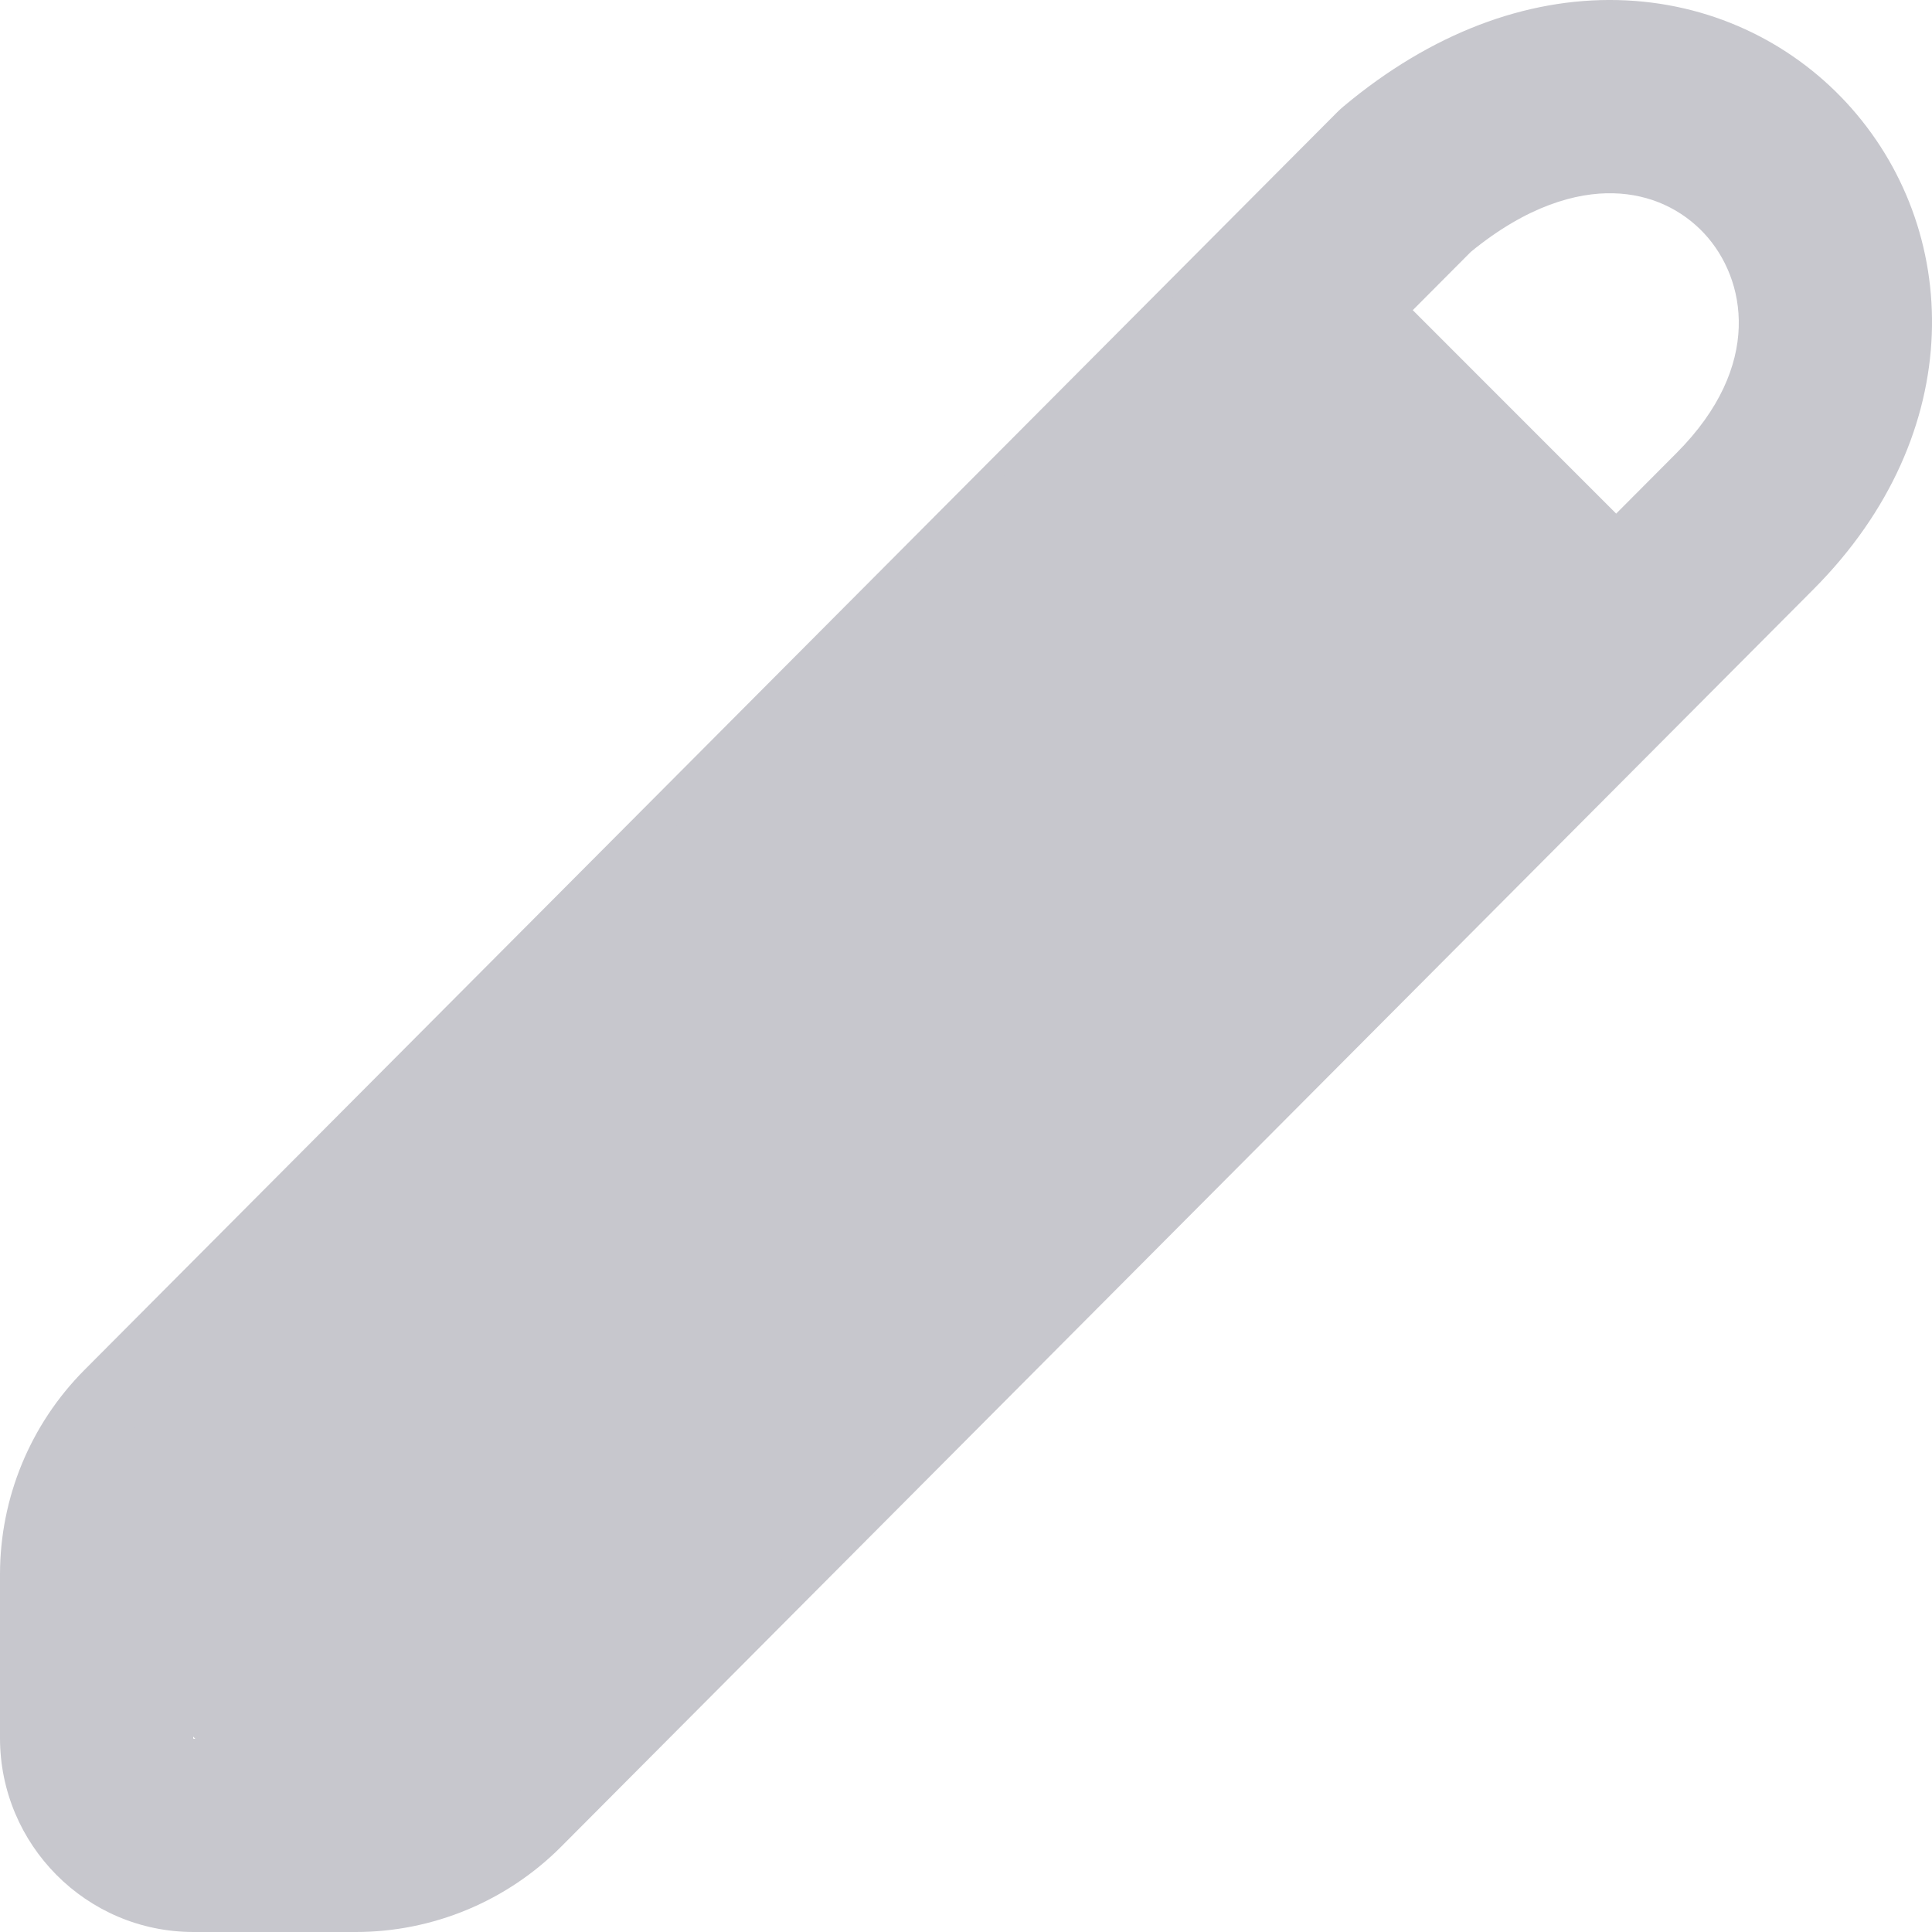
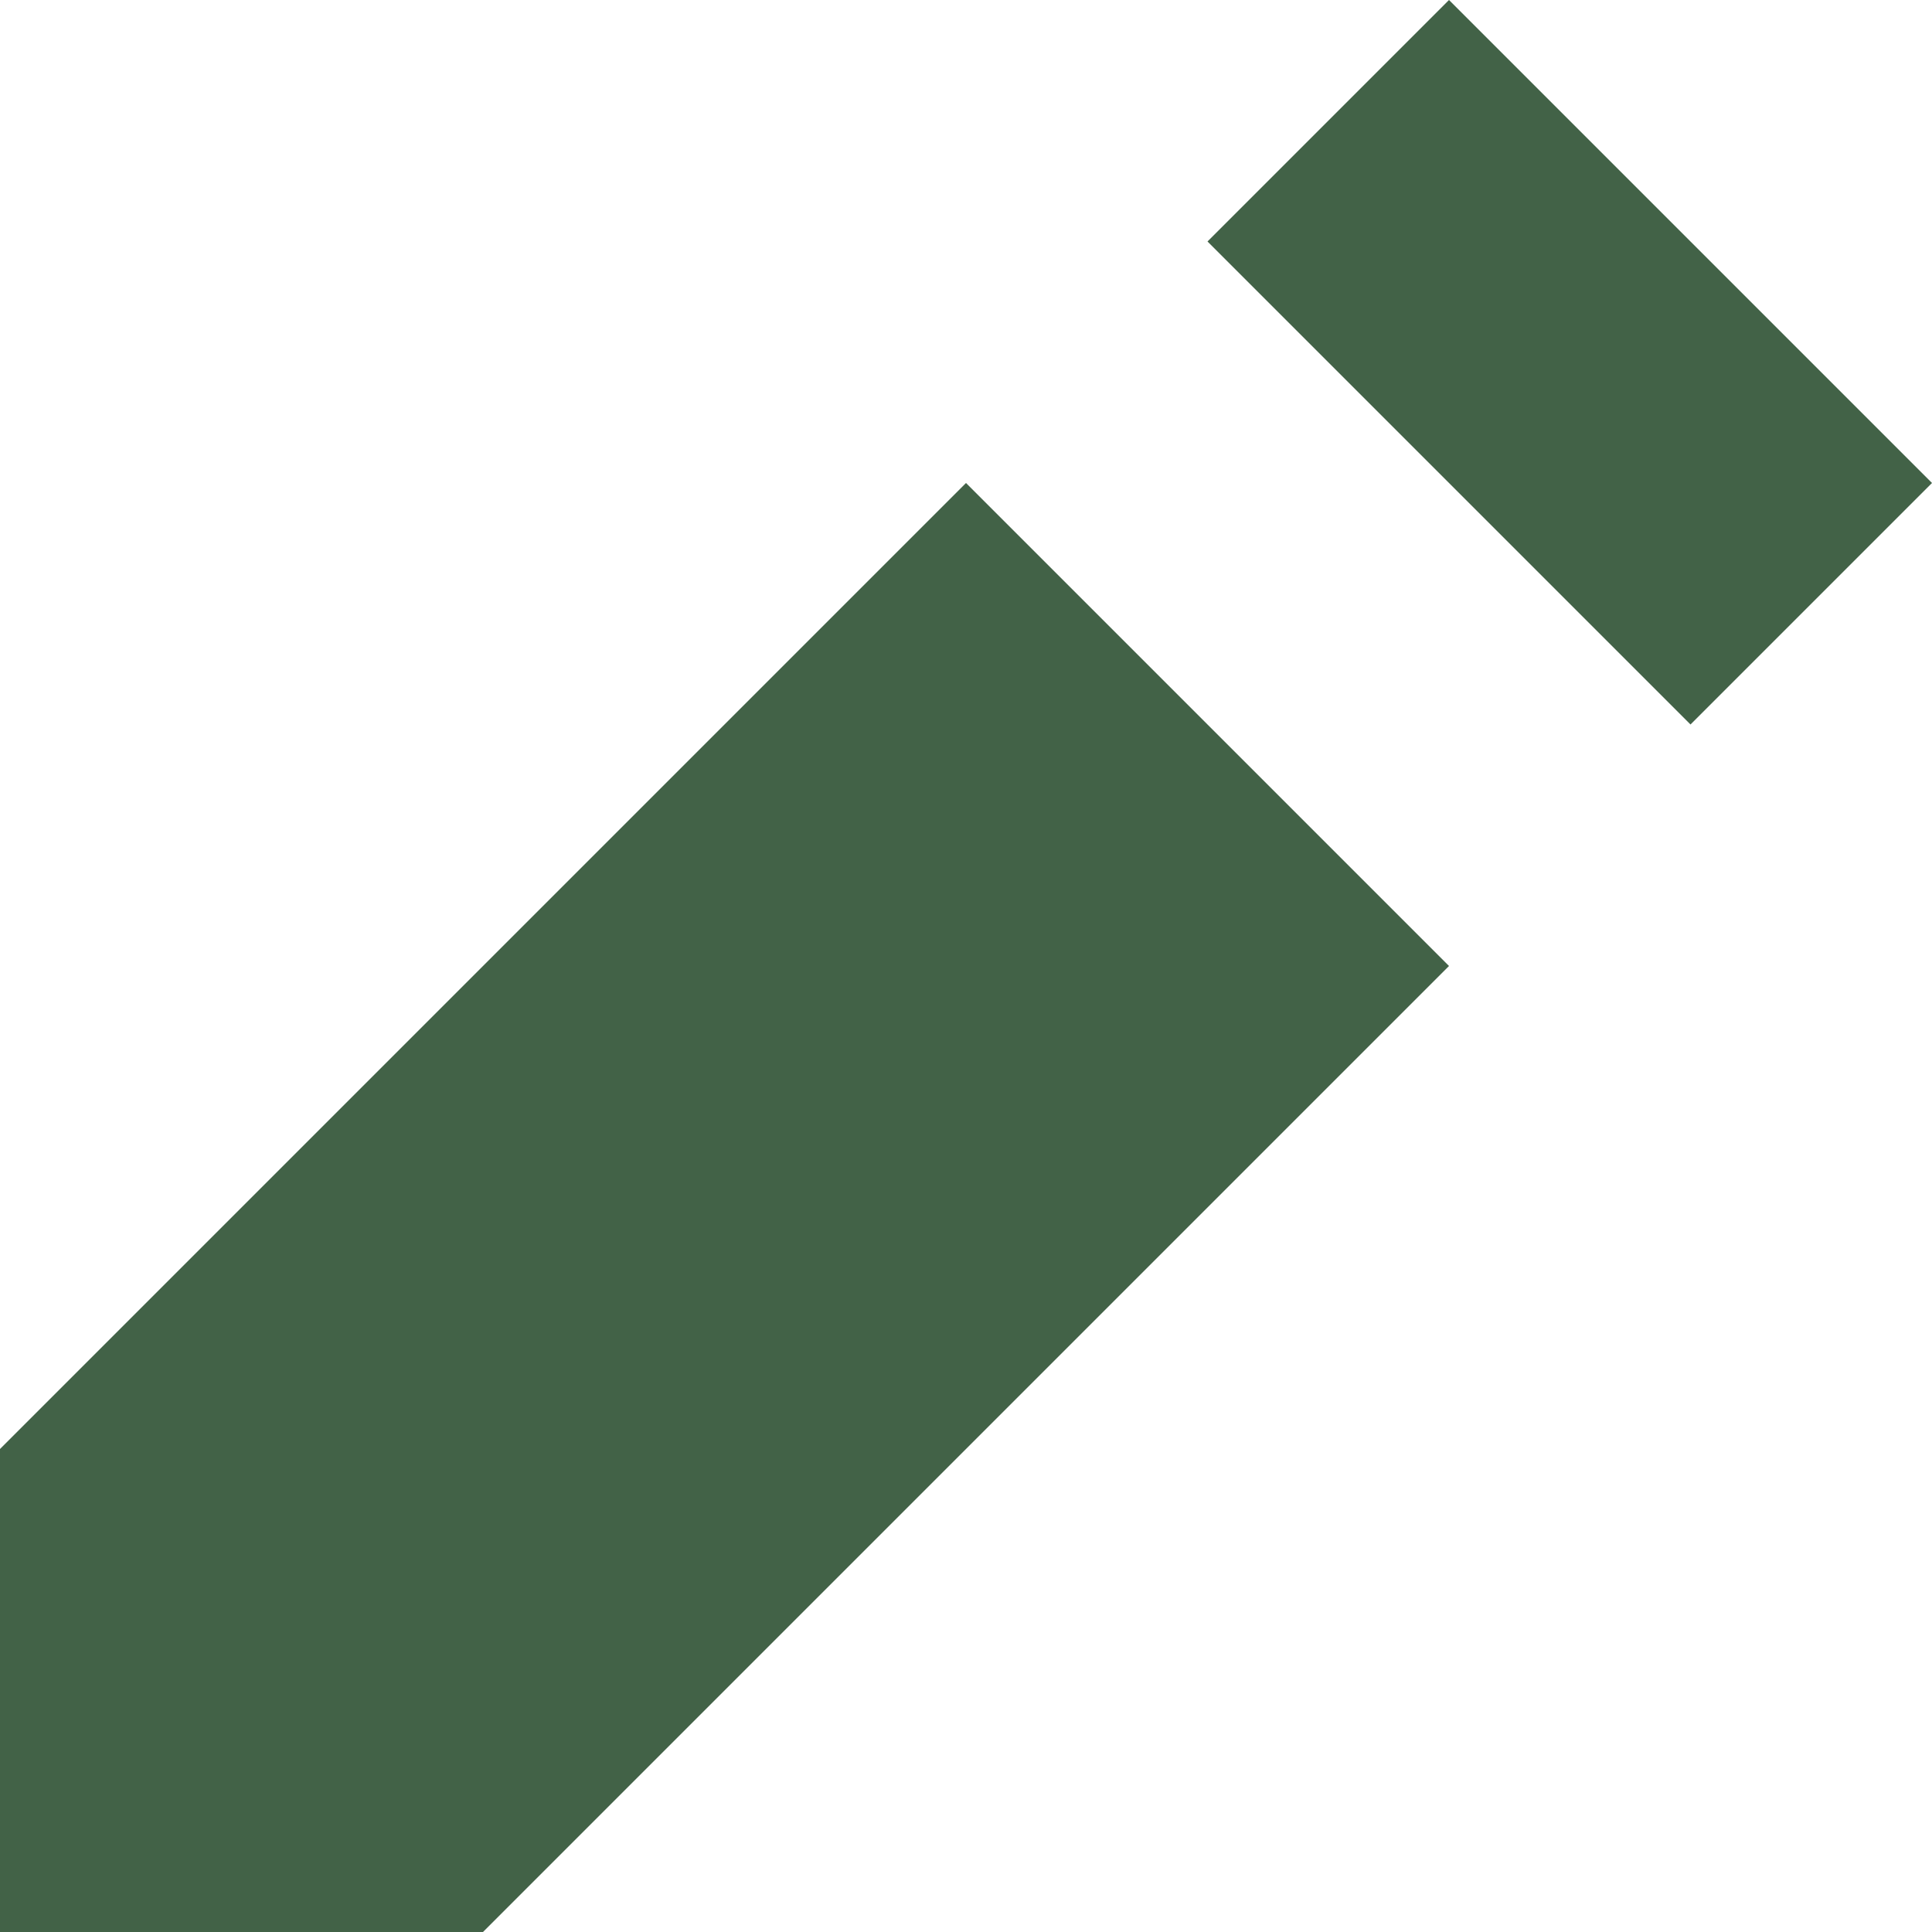
- <svg xmlns="http://www.w3.org/2000/svg" width="24" height="24" viewBox="0 0 24 24" fill="none">
-   <path fill-rule="evenodd" clip-rule="evenodd" d="M18.272 3.128L2.75 18.712C2.526 18.936 2.4 19.241 2.4 19.558V21.591L2.4 21.593C2.4 21.593 2.402 21.597 2.404 21.599L2.405 21.6H4.419C4.738 21.6 5.044 21.473 5.269 21.247L20.828 5.626C21.908 4.542 21.689 3.461 21.174 2.904C20.898 2.606 20.506 2.412 20.041 2.401C19.587 2.39 18.974 2.553 18.272 3.128ZM22.936 1.274C24.378 2.834 24.46 5.381 22.528 7.32L6.97 22.941C6.294 23.619 5.376 24 4.419 24H2.405C1.07 24 0 22.913 0 21.591V19.558C0 18.606 0.377 17.693 1.049 17.018L16.612 1.393C16.637 1.368 16.664 1.343 16.692 1.32C17.78 0.41 18.959 -0.026 20.097 0.001C21.231 0.028 22.232 0.514 22.936 1.274Z" fill="#C7C7CD" />
-   <path fill-rule="evenodd" clip-rule="evenodd" d="M15.123 3.123C15.592 2.655 16.352 2.655 16.82 3.123L20.921 7.225C21.39 7.693 21.39 8.453 20.921 8.922C20.453 9.39 4.955 24.128 4.486 23.66L0.385 19.558C-0.084 19.09 14.655 3.592 15.123 3.123Z" fill="#C7C7CD" />
+ <svg xmlns="http://www.w3.org/2000/svg" width="22" height="22" viewBox="0 0 22 22" fill="none">
+   <path d="M16.5 0L13.75 2.75L19.25 8.25L22 5.5L16.5 0ZM11 5.5L0 16.5V22H5.5L16.5 11L11 5.5Z" fill="#426247" />
</svg>
